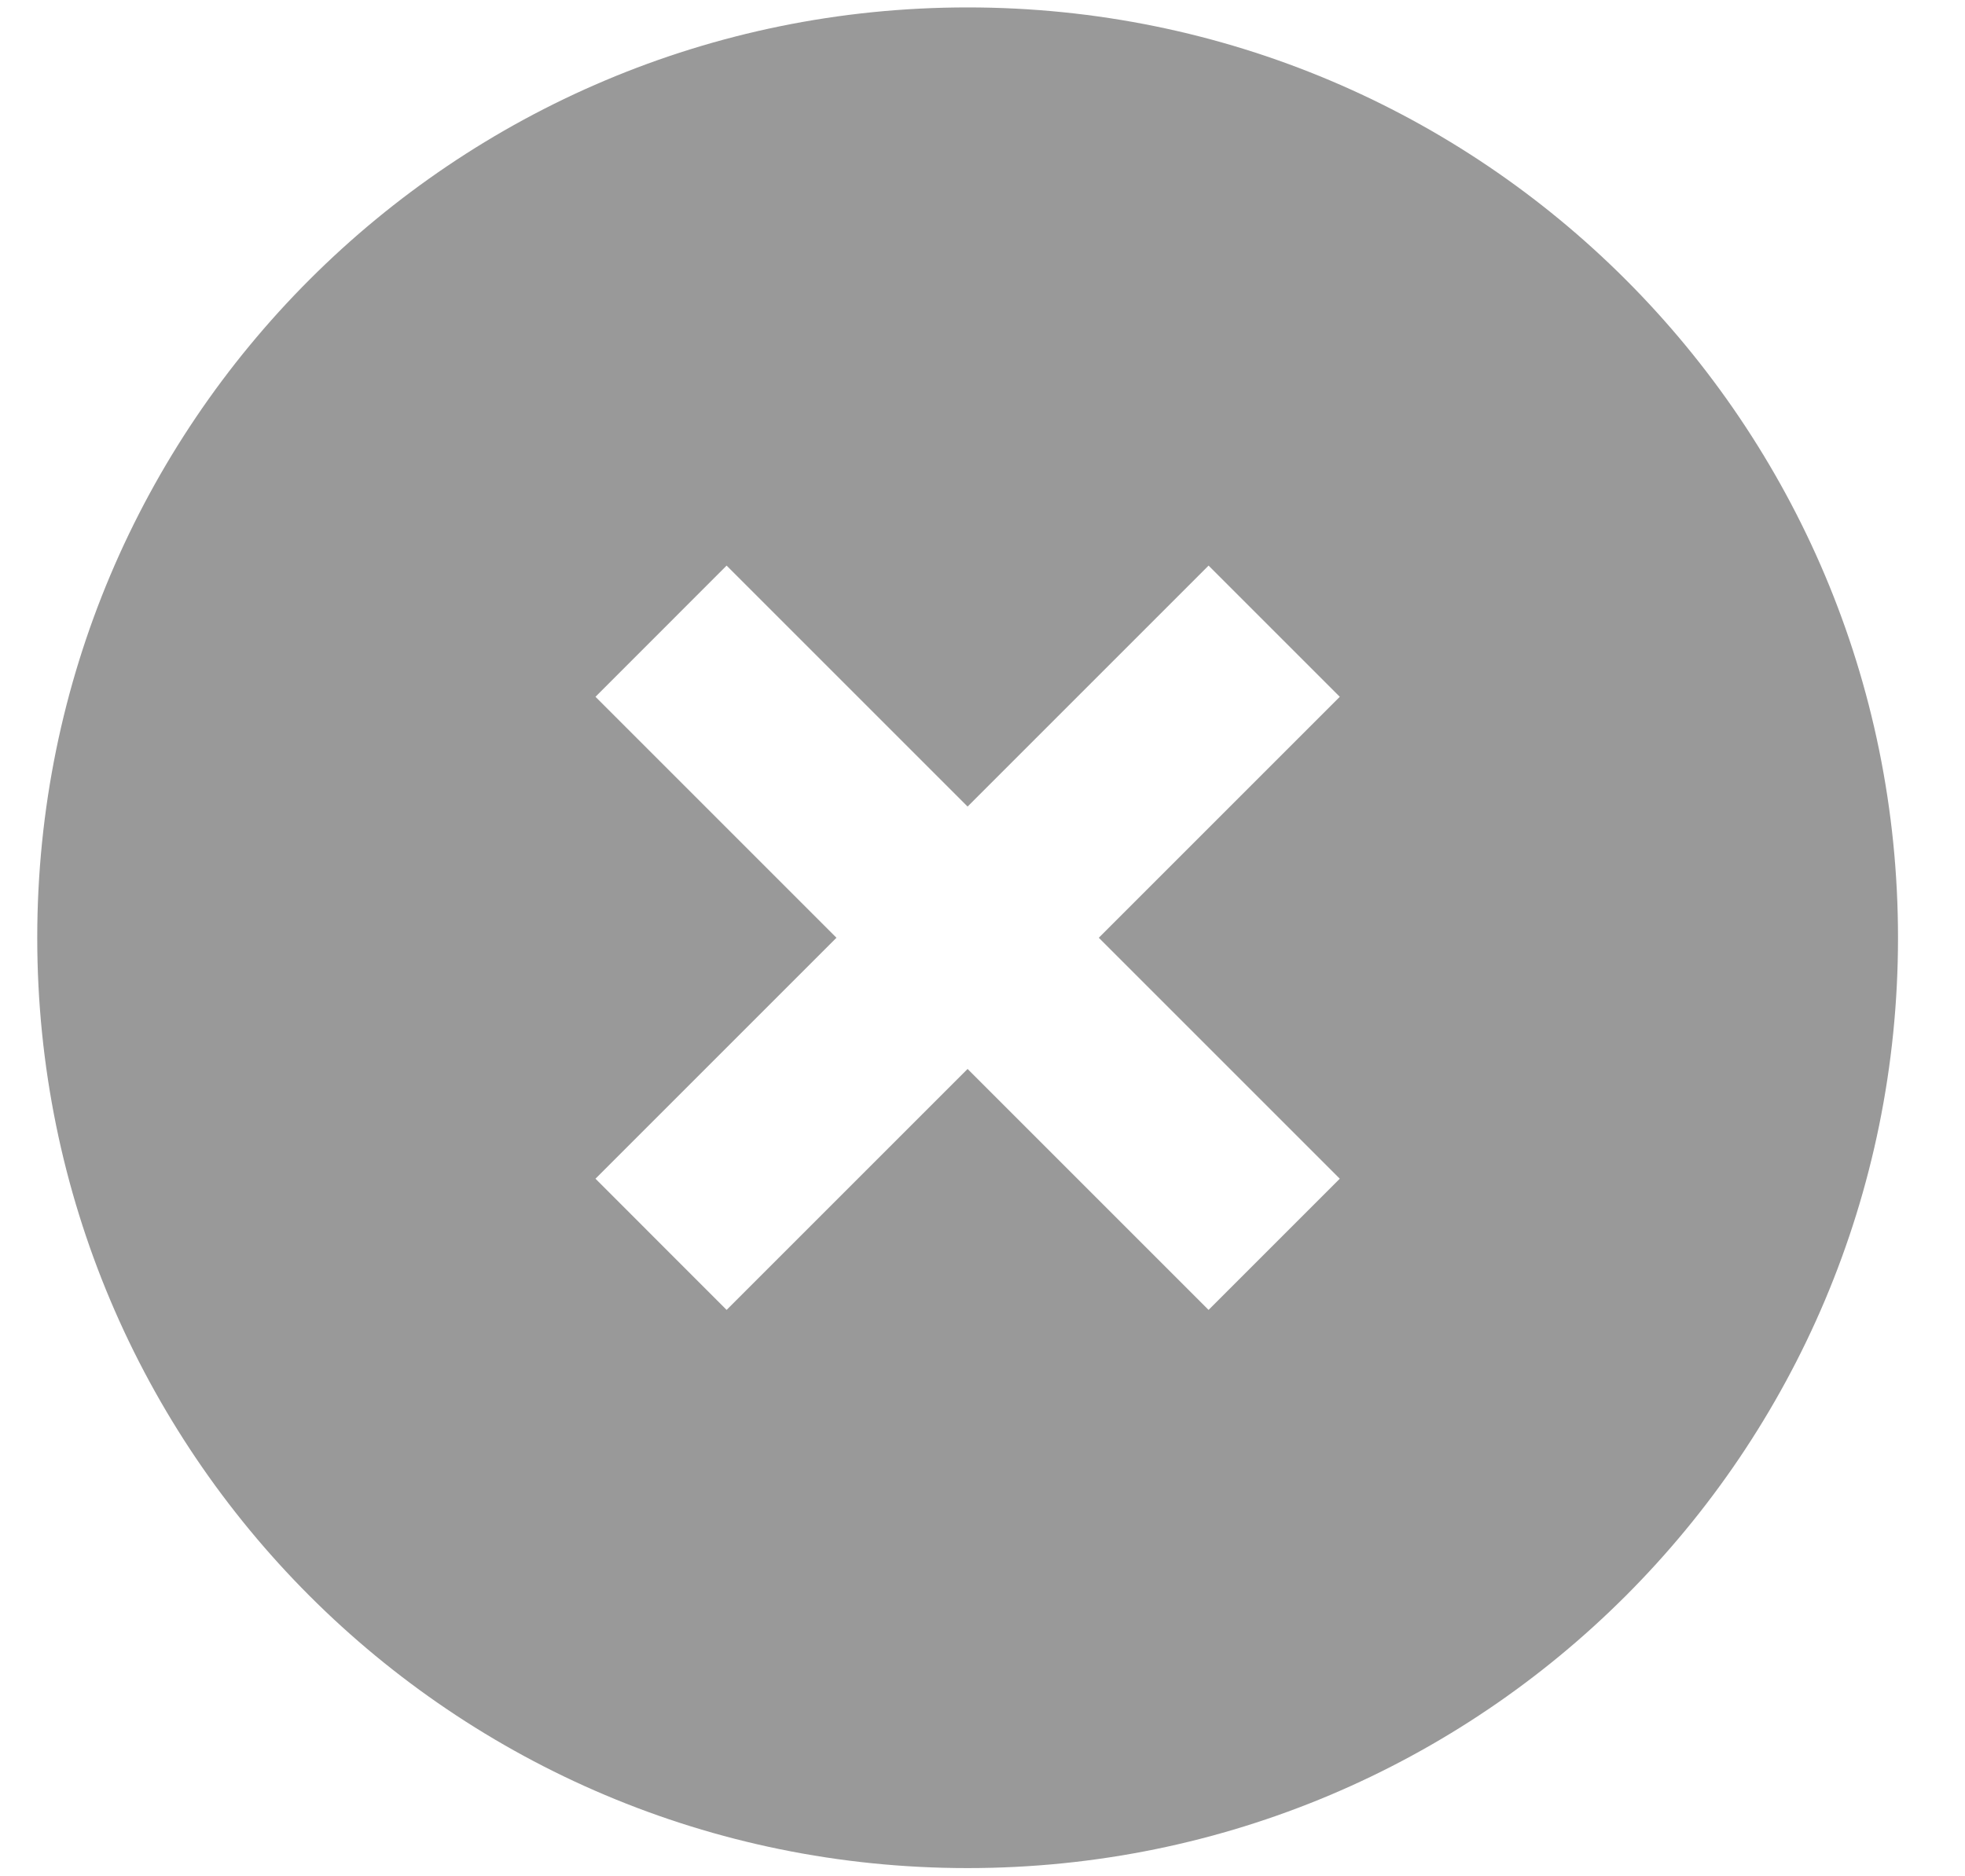
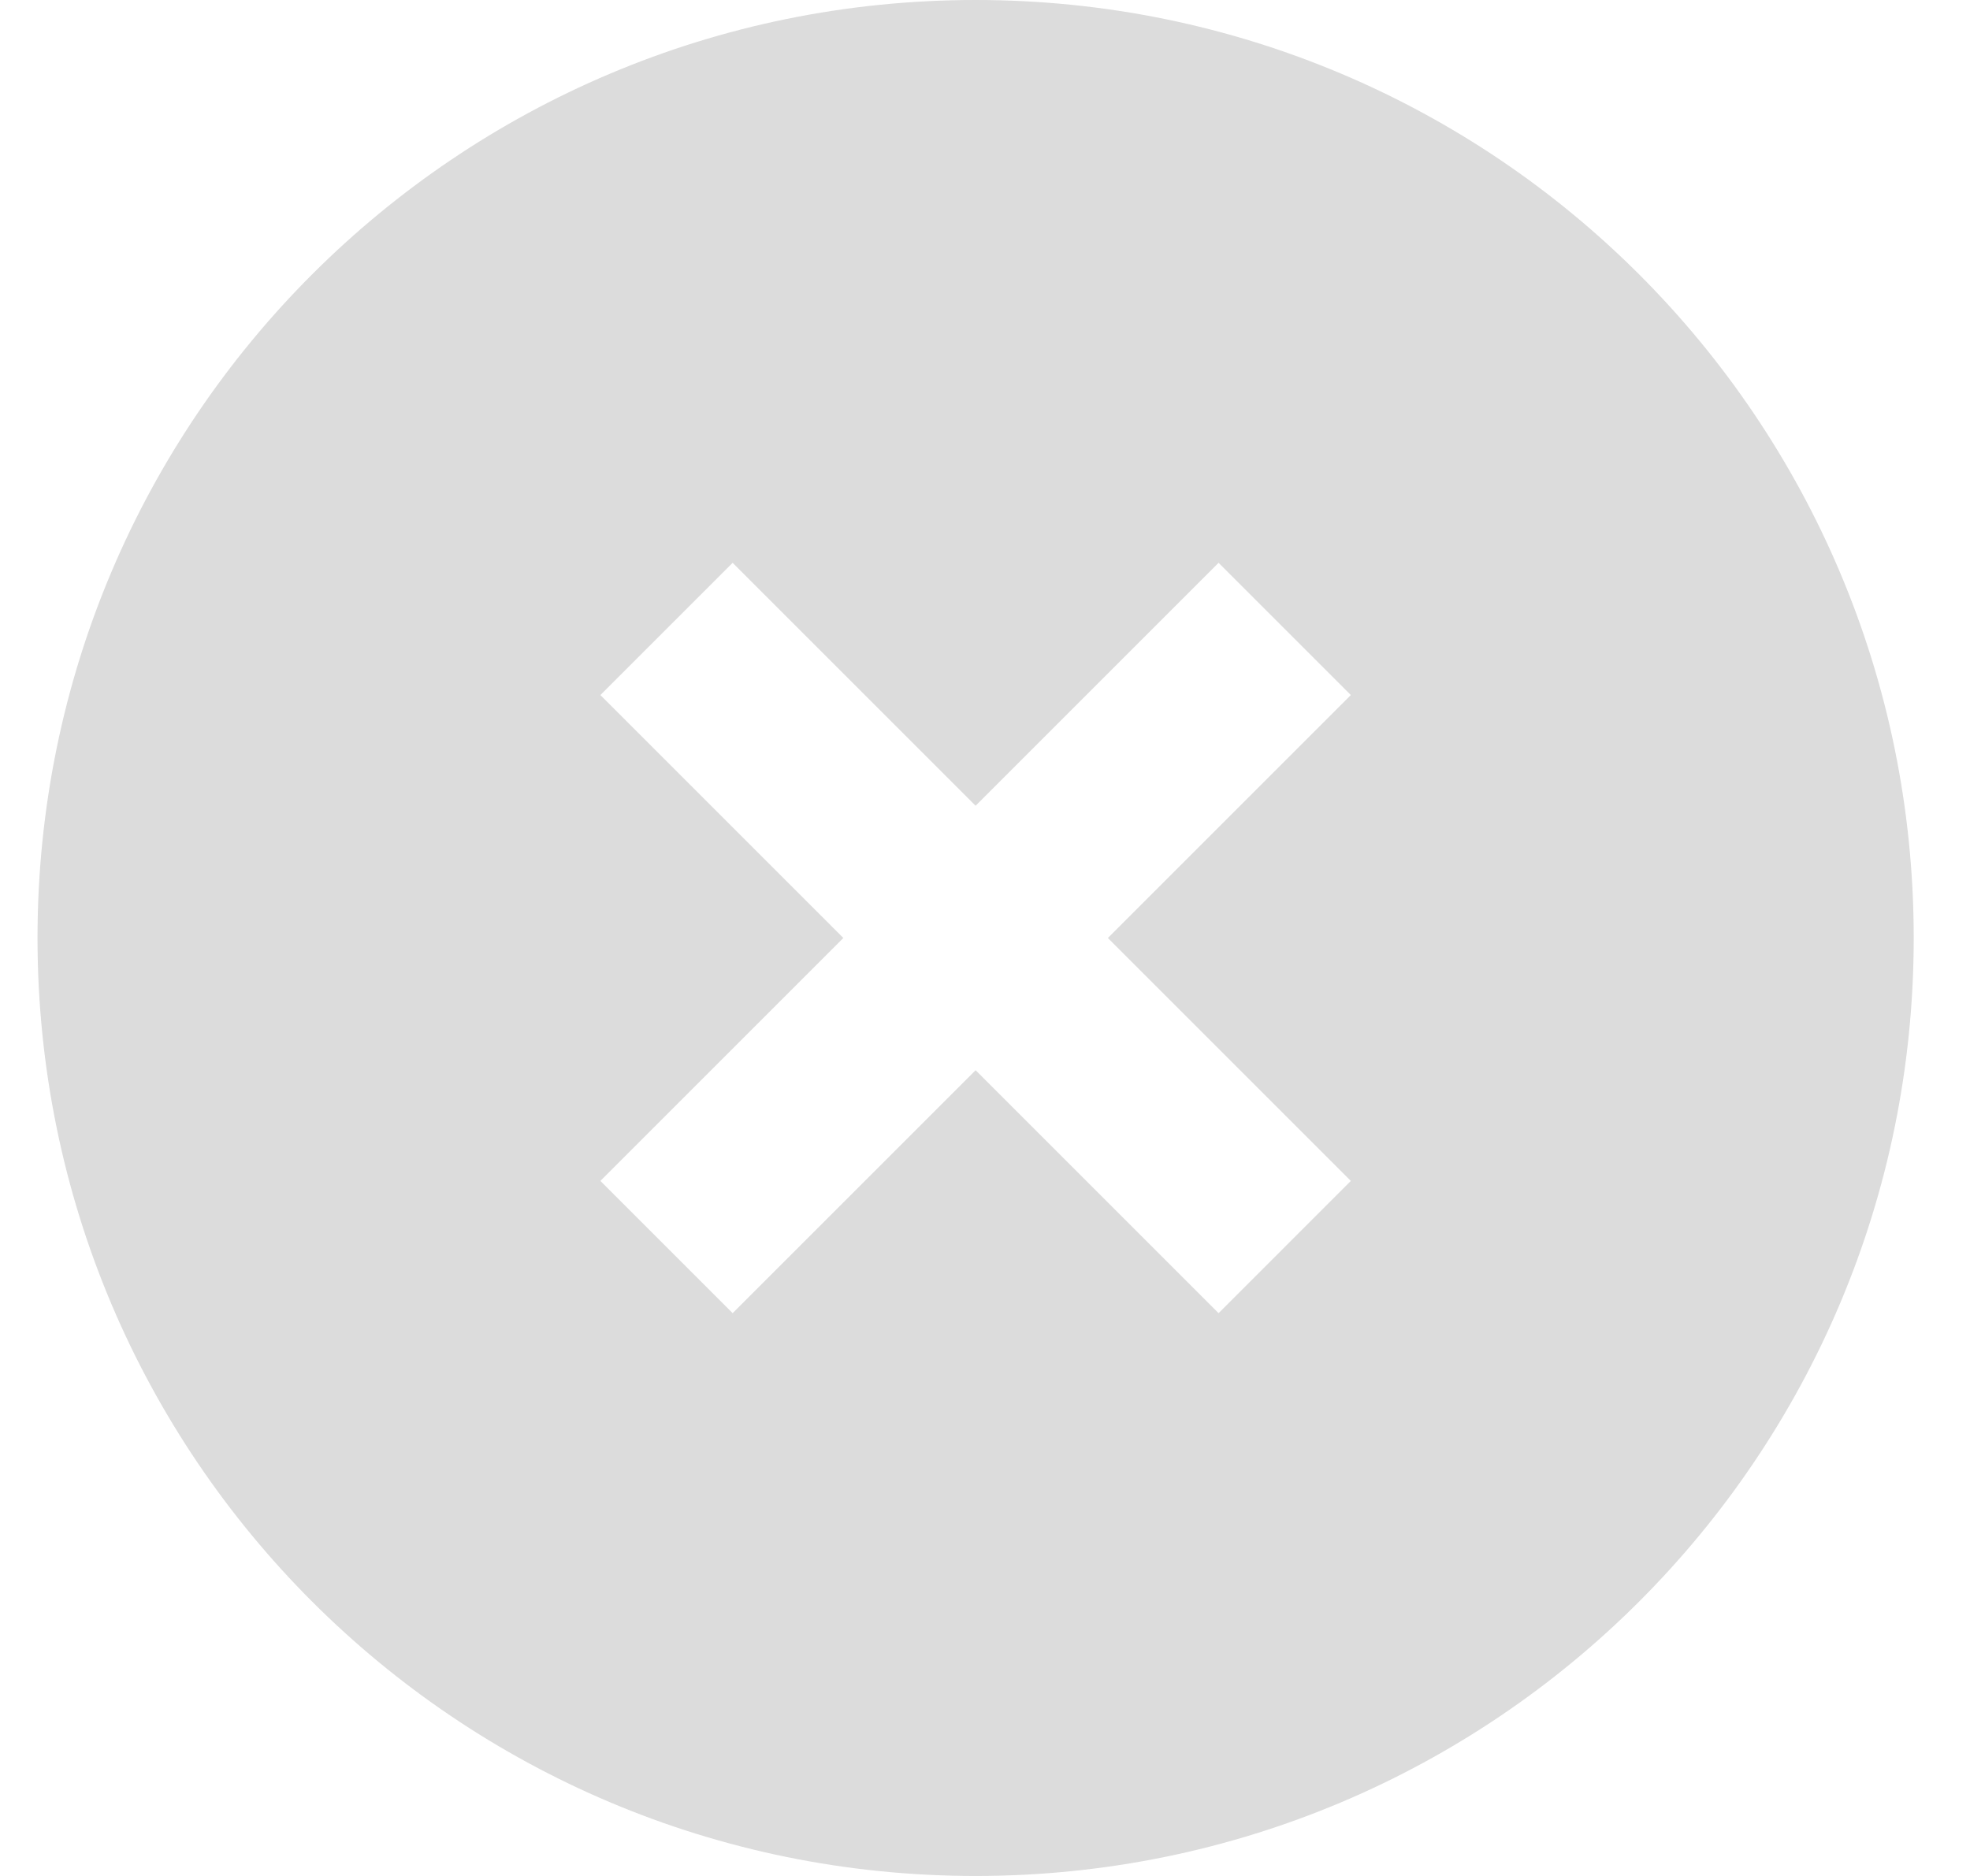
- <svg xmlns="http://www.w3.org/2000/svg" width="22px" height="21px" viewBox="0 0 22 21" version="1.1">
+ <svg xmlns="http://www.w3.org/2000/svg" width="21px" height="20px" viewBox="0 0 21 20" version="1.1">
  <defs />
-   <g id="Welcome" stroke="none" stroke-width="1" fill="none" fill-rule="evenodd">
+   <g id="Welcome" stroke="none" stroke-width="1" fill="none" fill-rule="evenodd" opacity="0.348">
    <g id="ic_highlight_off" transform="translate(0, -2)">
      <g id="Icon-24px">
-         <polygon id="Shape" points="0 0 25 0 25 25 0 25" />
-         <path d="M13.531,8.333 L10.833,11.031 L8.135,8.333 L6.667,9.802 L9.365,12.5 L6.667,15.198 L8.135,16.667 L10.833,13.969 L13.531,16.667 L15,15.198 L12.302,12.5 L15,9.802 L13.531,8.333 L13.531,8.333 Z M10.833,2.083 C5.073,2.083 0.417,6.74 0.417,12.5 C0.417,18.26 5.073,22.917 10.833,22.917 C16.594,22.917 21.25,18.26 21.25,12.5 C21.25,6.74 16.594,2.083 10.833,2.083 L10.833,2.083 Z" id="Shape" fill="#191919" opacity="0.445" />
+         <polygon id="Shape" points="0 0 24 0 24 24 0 24" />
+         <path d="M12.99,8 L10.4,10.59 L7.81,8 L6.4,9.41 L8.99,12 L6.4,14.59 L7.81,16 L10.4,13.41 L12.99,16 L14.4,14.59 L11.81,12 L14.4,9.41 L12.99,8 L12.99,8 Z M10.4,2 C4.87,2 0.4,6.47 0.4,12 C0.4,17.53 4.87,22 10.4,22 C15.93,22 20.4,17.53 20.4,12 C20.4,6.47 15.93,2 10.4,2 L10.4,2 Z" id="Shape" fill="#191919" opacity="0.445" />
      </g>
    </g>
  </g>
</svg>
